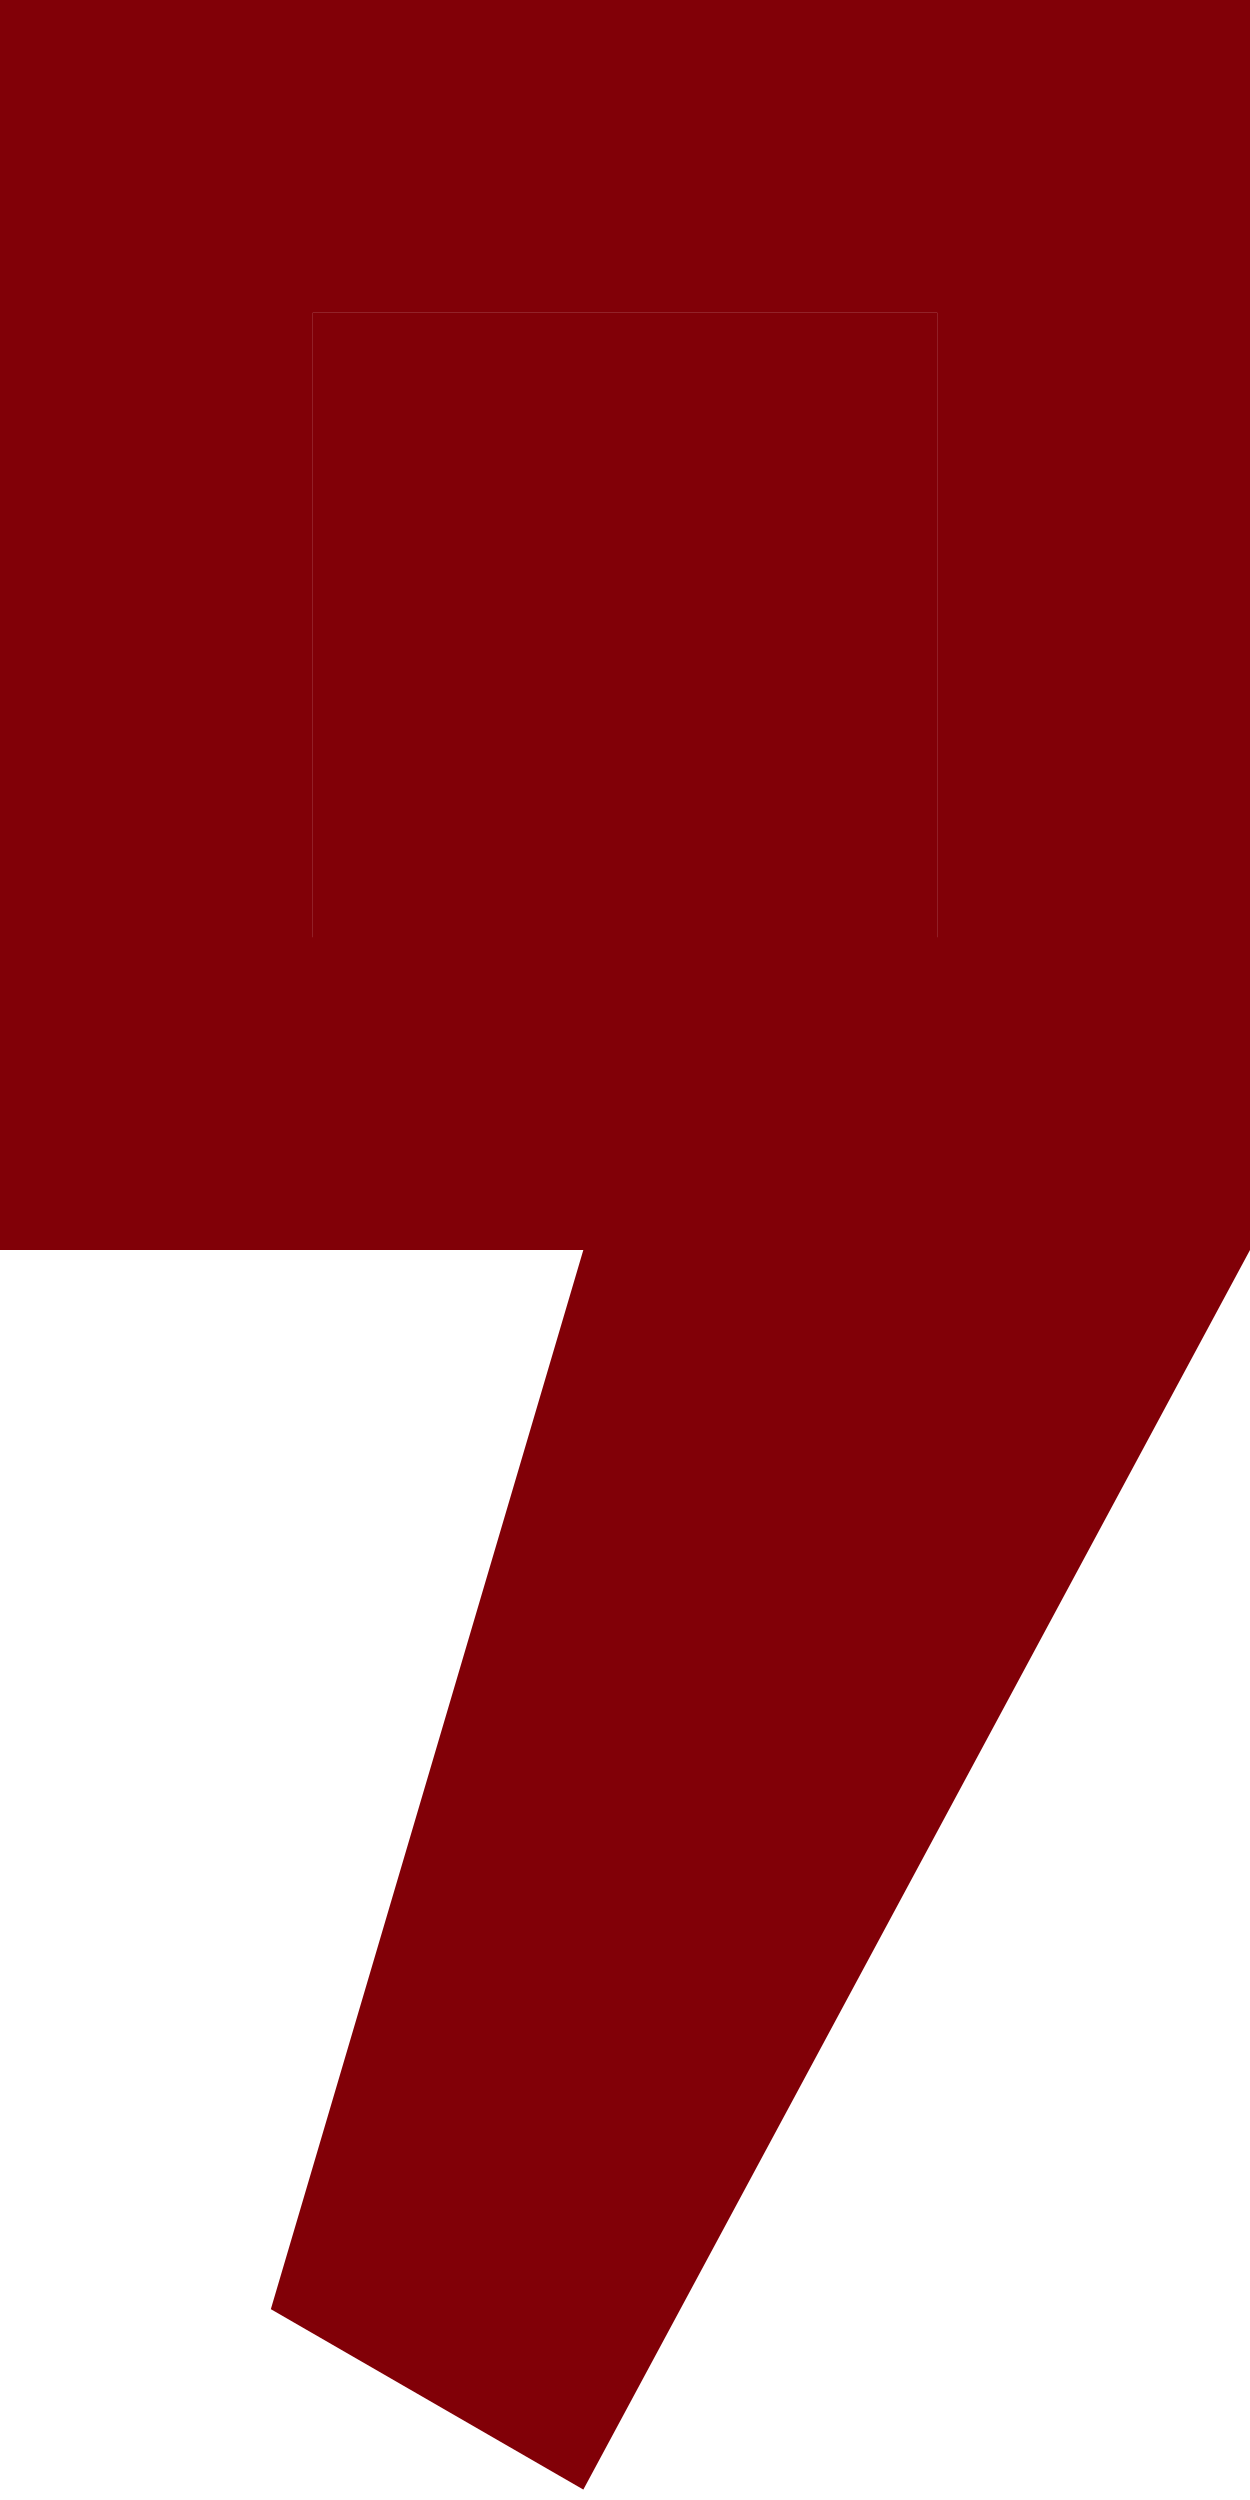
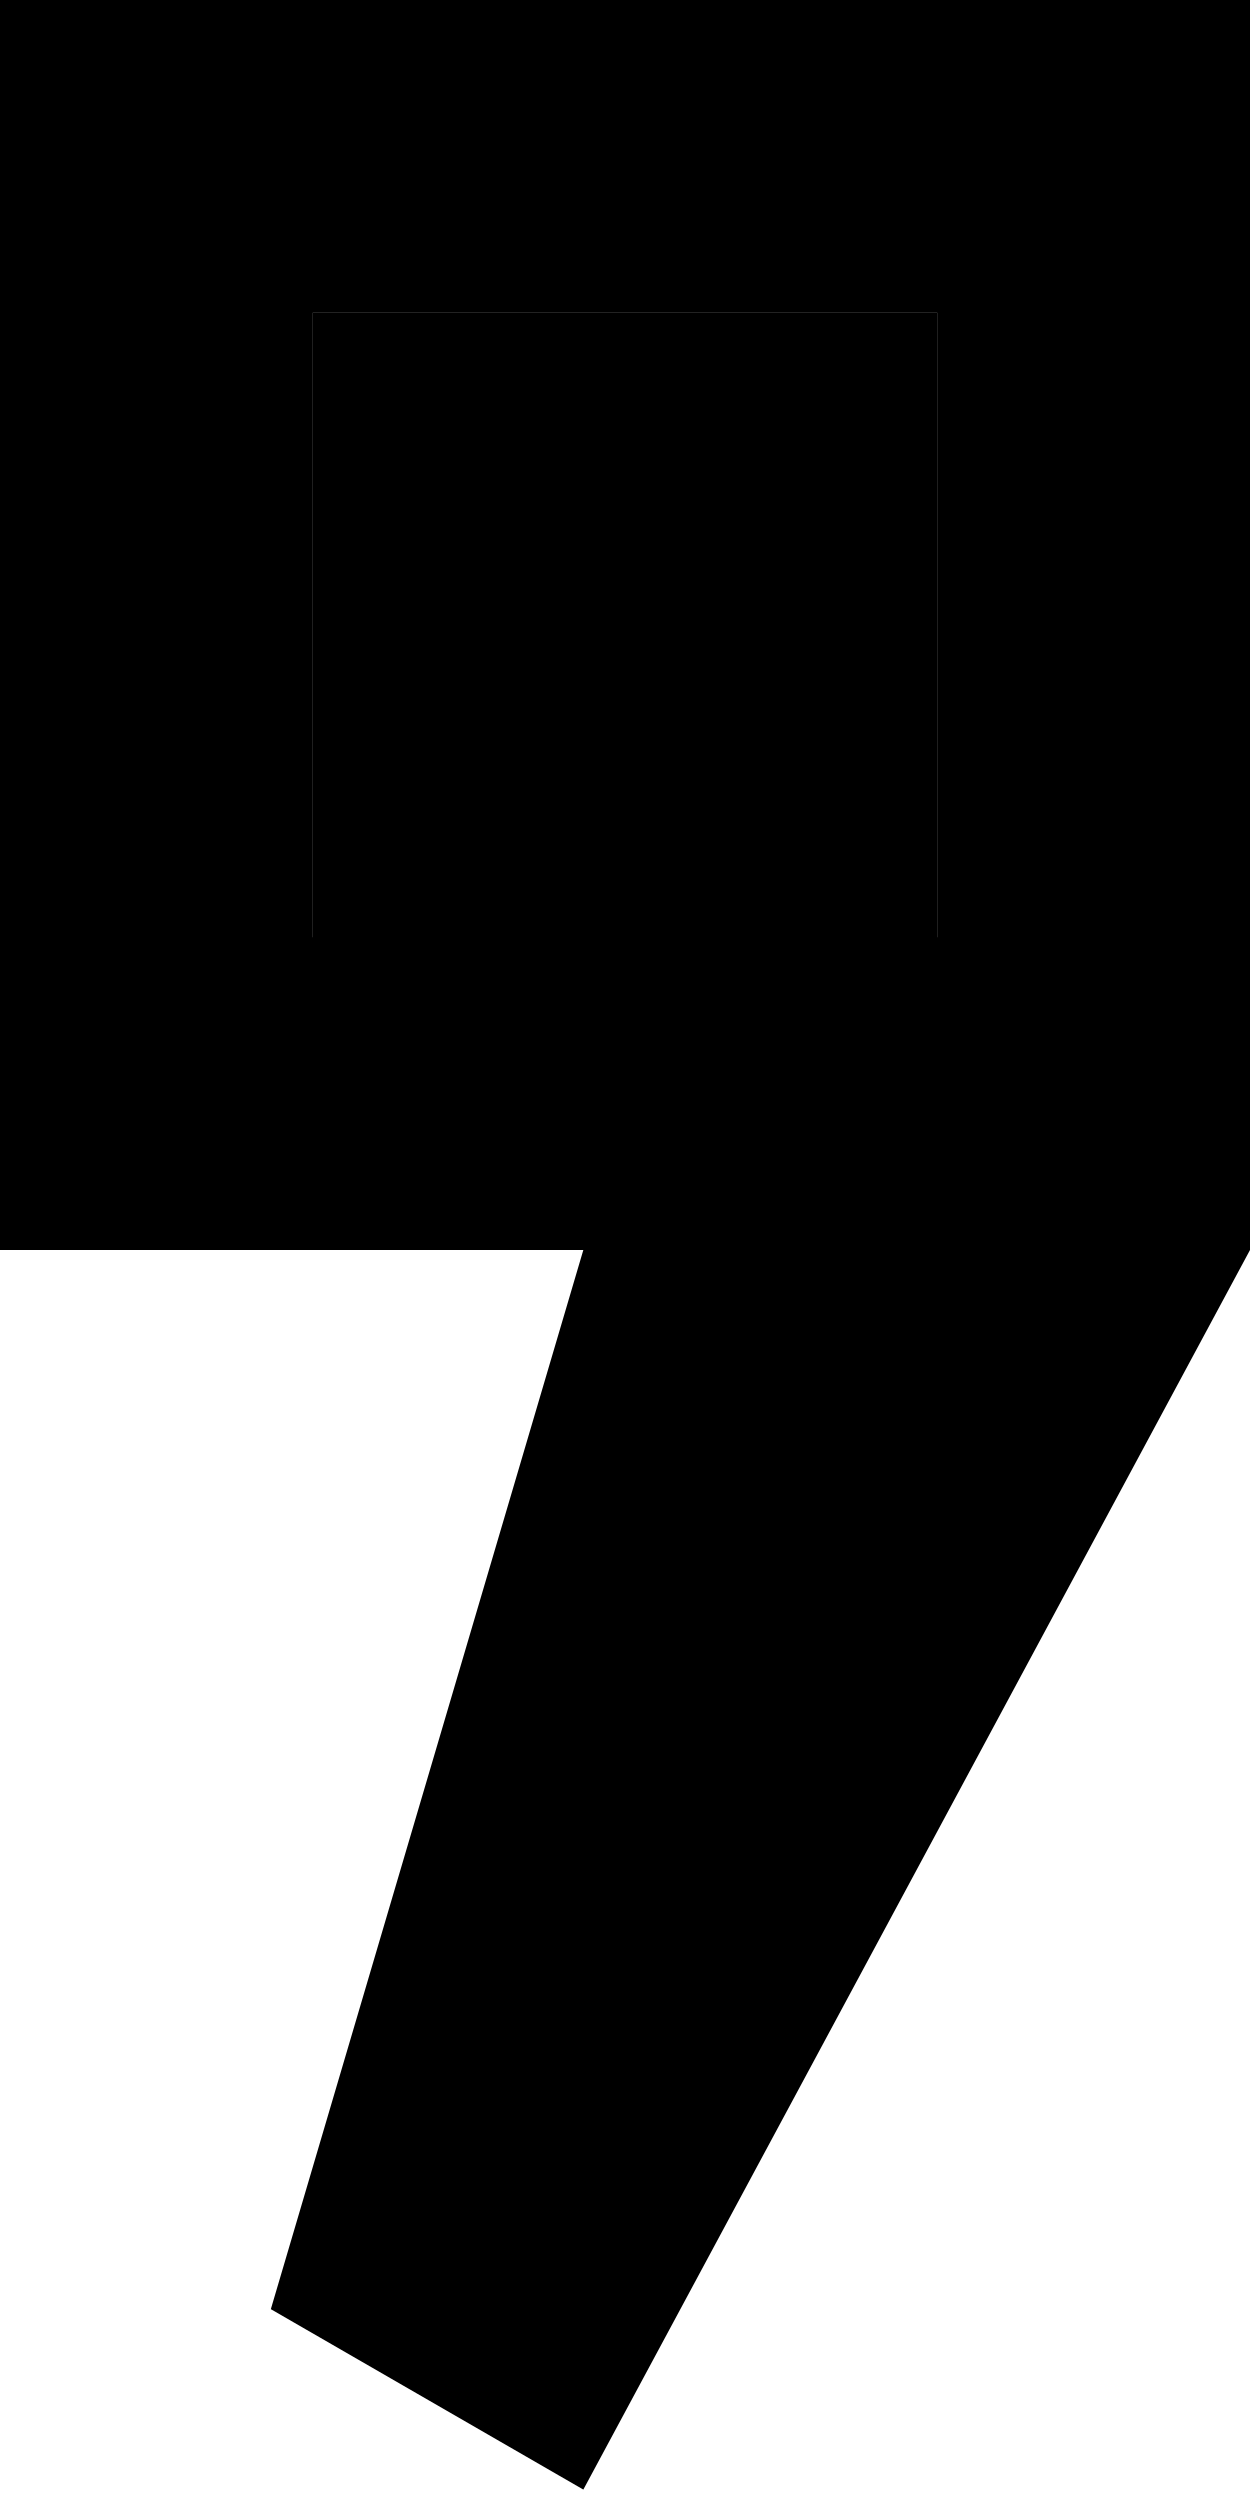
<svg xmlns="http://www.w3.org/2000/svg" width="60" height="120" viewBox="0 0 60 120" fill="none">
-   <path fill="#810007" d="M0 60h15V0H0z" />
-   <path fill="#810007" d="M0 0v15h60V0z" />
-   <path fill="#810007" d="M60 60H45V0h15z" />
-   <path fill="#810007" d="M60 0v15H0V0z" />
-   <path fill="#810007" d="M0 0h15v60H0z" />
-   <path fill="#810007" d="M0 60V45h60v15z" />
-   <path fill="#810007" d="M60 0H45v60h15z" />
-   <path fill="#810007" d="M60 60V45H0v15zm-32 59.5L60 60H28l-15 50.84zM15 15h30v30H15z" />
+   <path fill="currentColor" d="M0 60h15V0H0z" />
+   <path fill="currentColor" d="M0 0v15h60V0z" />
+   <path fill="currentColor" d="M60 60H45V0h15z" />
+   <path fill="currentColor" d="M60 0v15H0V0z" />
+   <path fill="currentColor" d="M0 0h15v60H0z" />
+   <path fill="currentColor" d="M0 60V45h60v15z" />
+   <path fill="currentColor" d="M60 0H45v60h15z" />
+   <path fill="currentColor" d="M60 60V45H0v15zm-32 59.5L60 60H28l-15 50.84zM15 15h30v30H15z" />
</svg>
